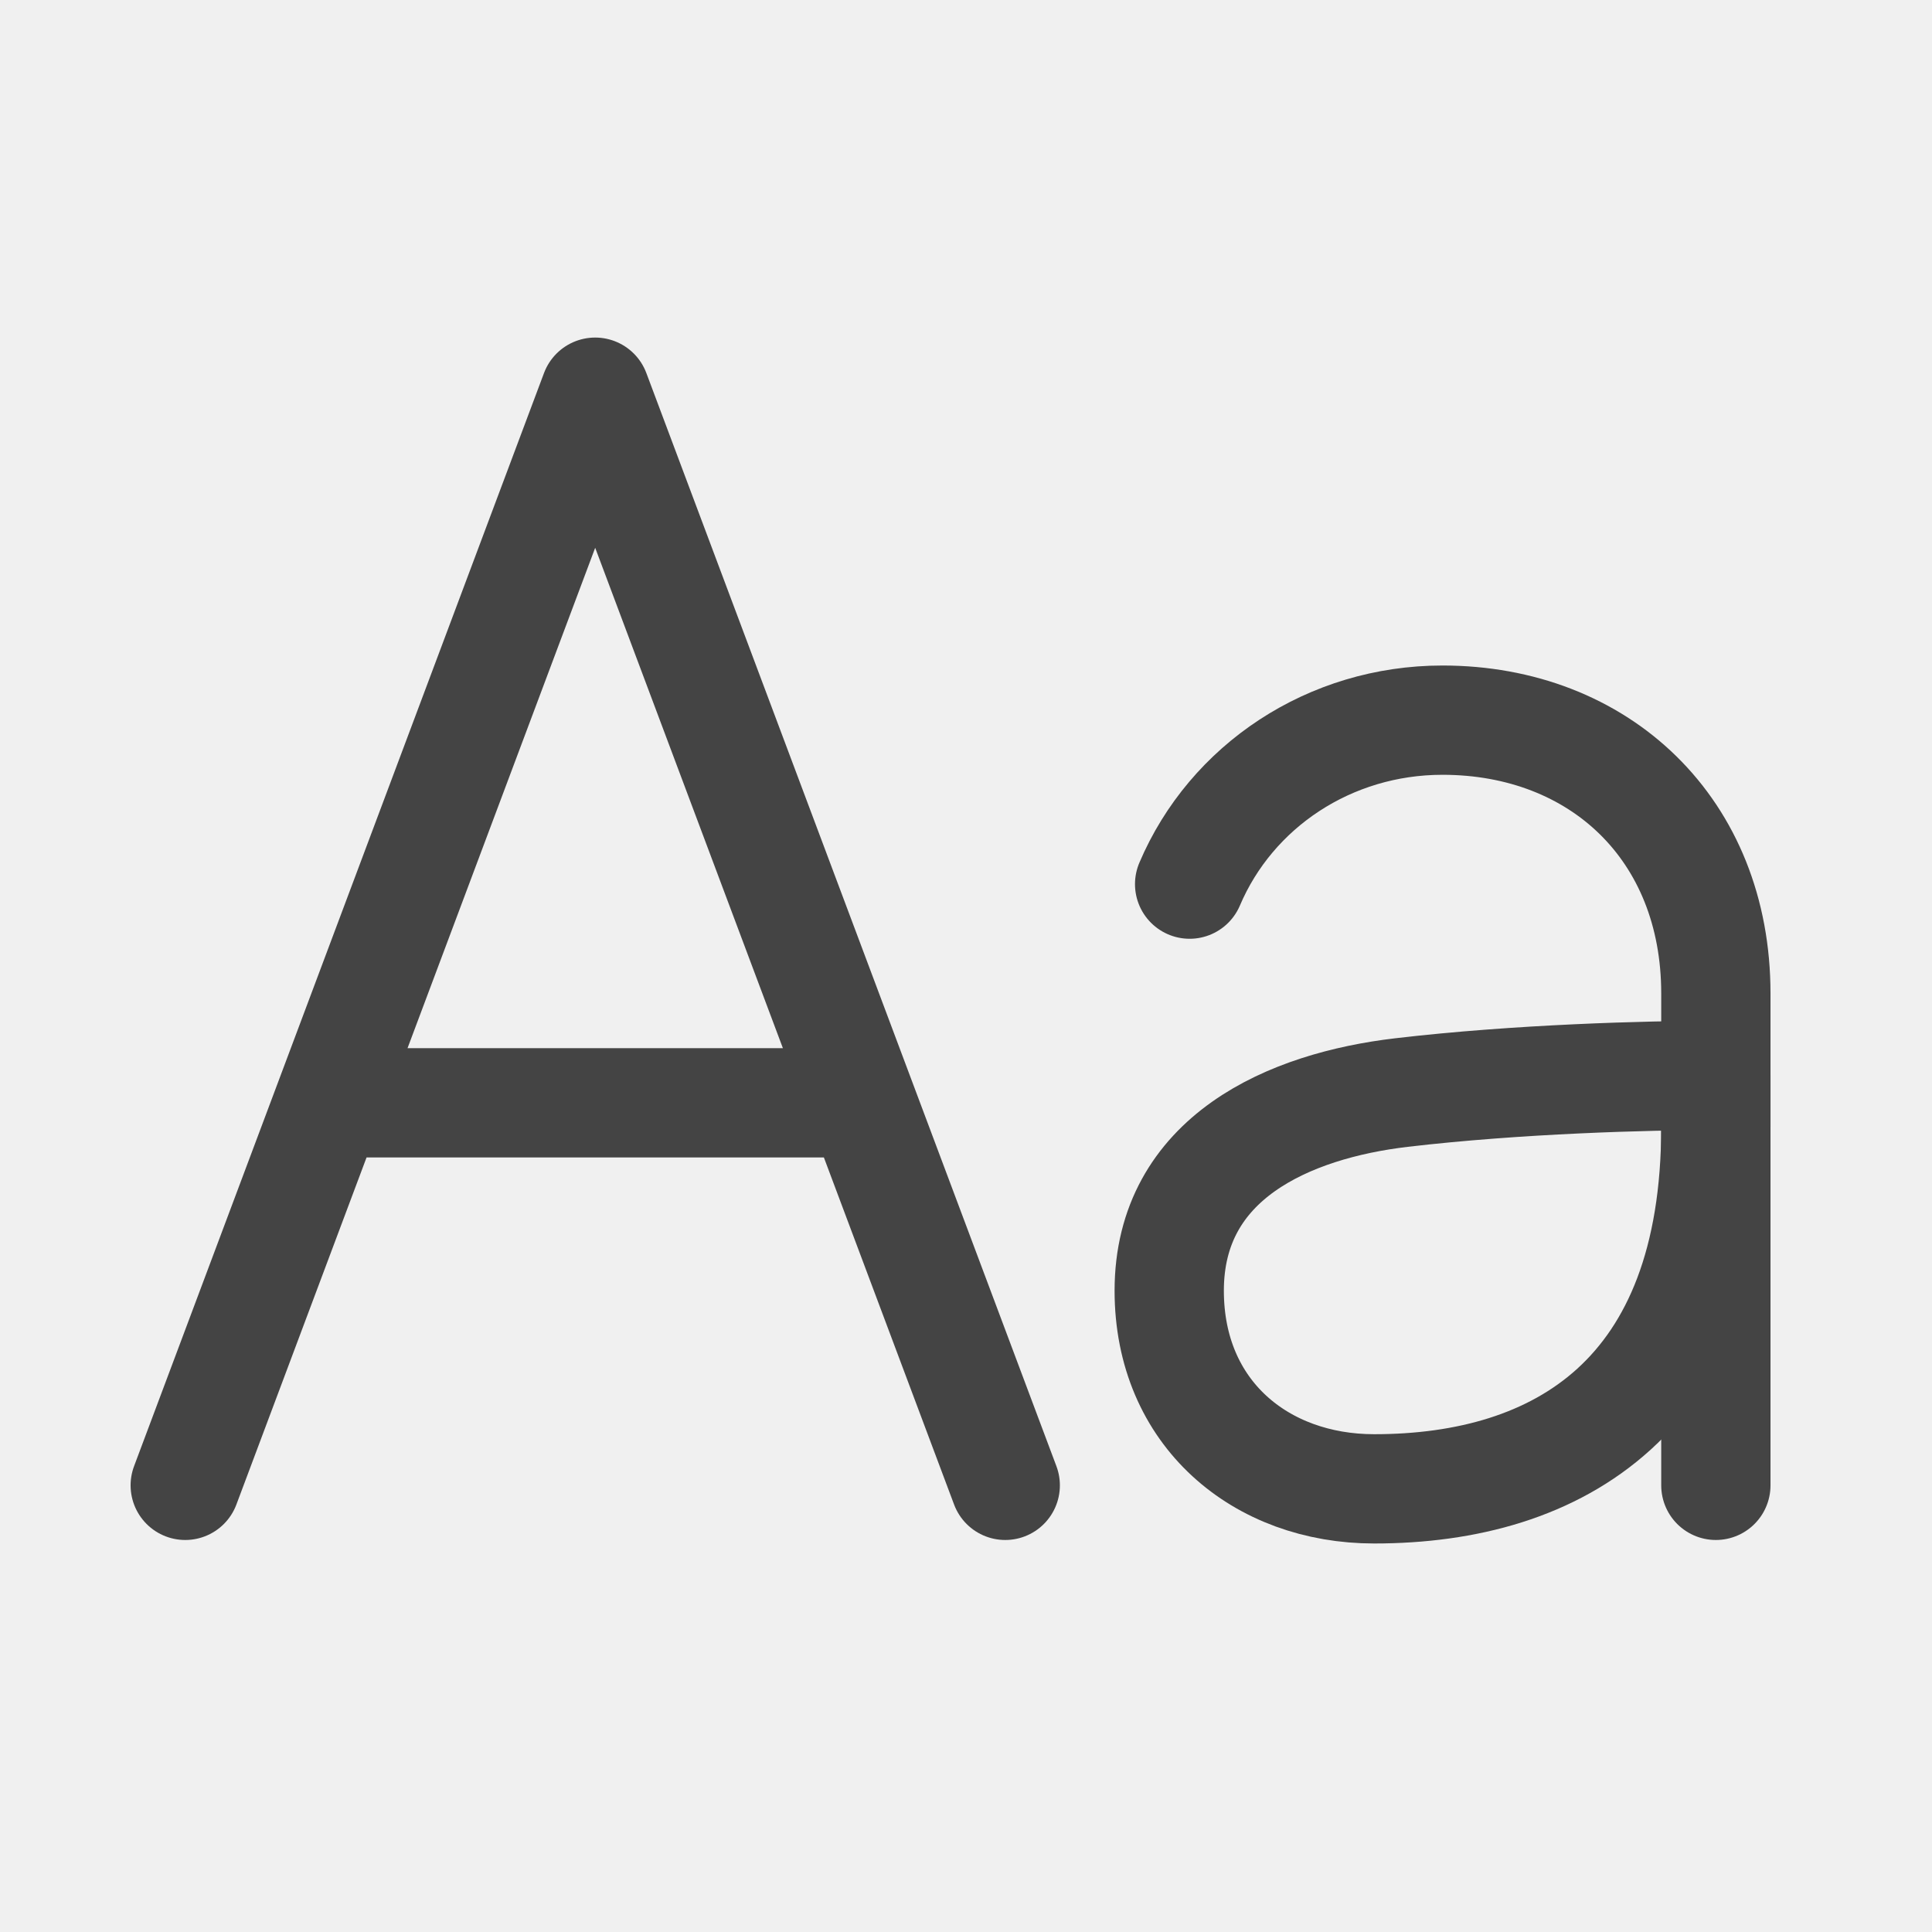
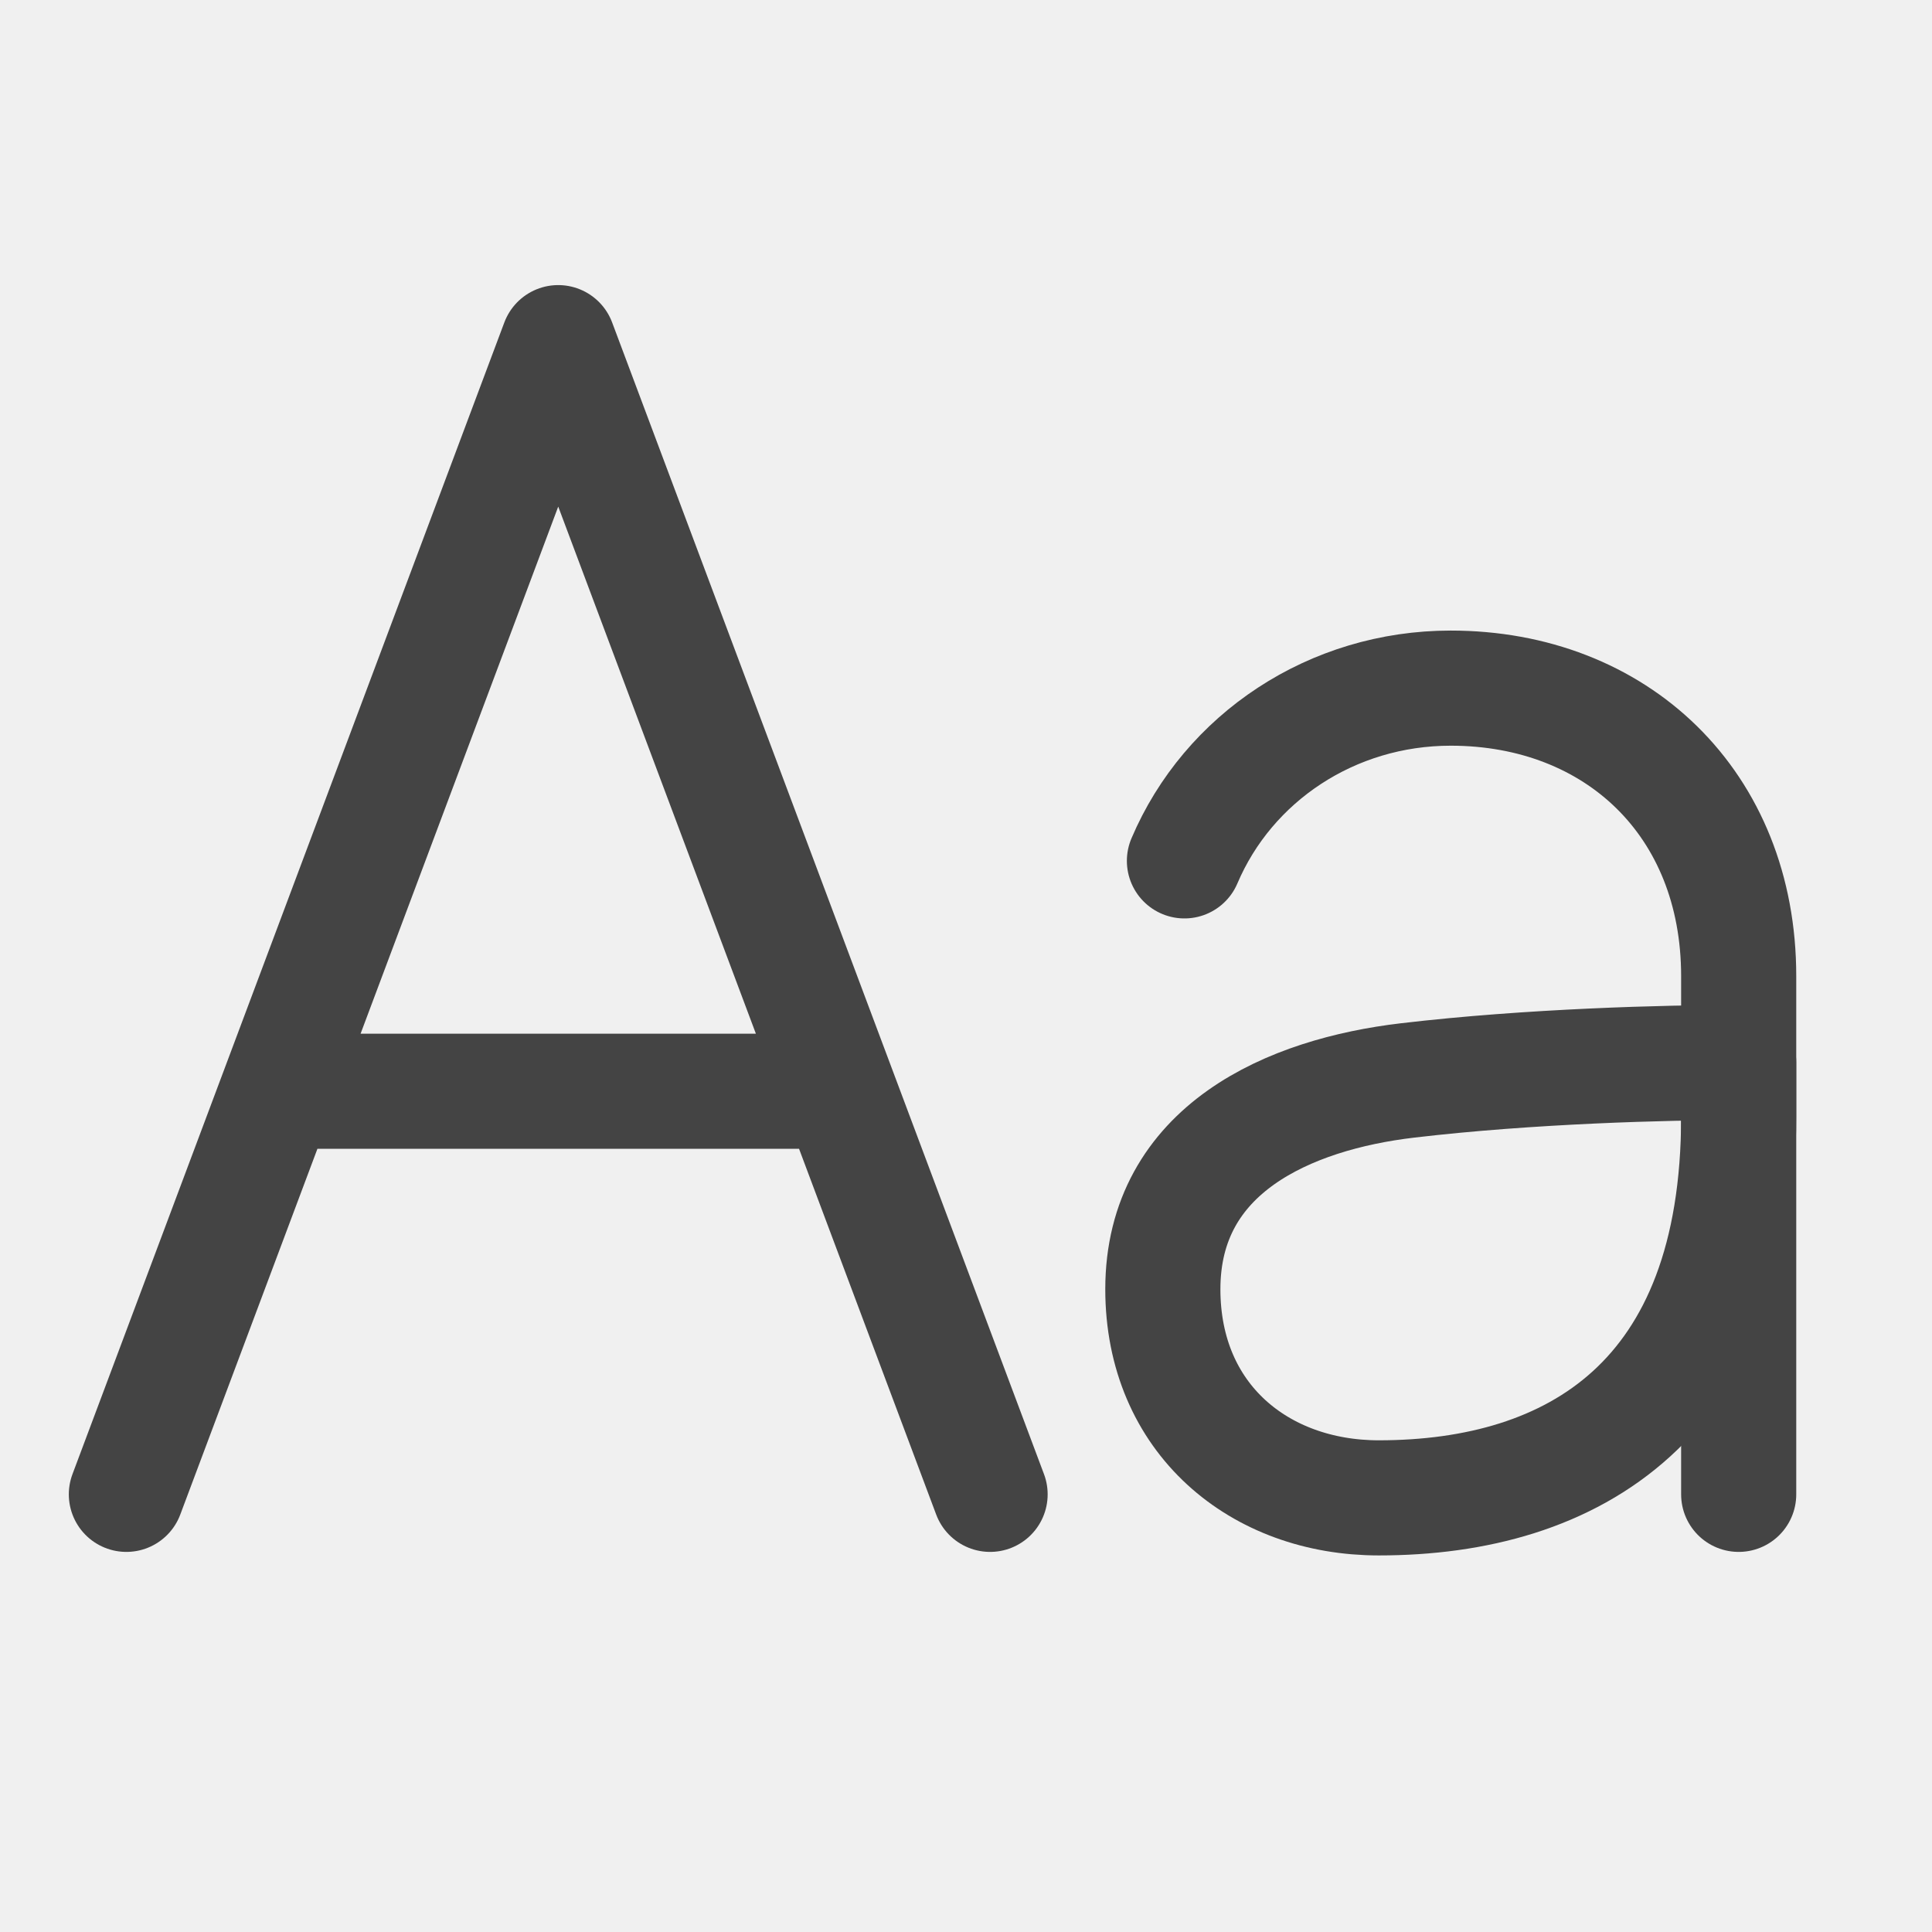
- <svg xmlns="http://www.w3.org/2000/svg" className="ql-fill ql-stroke" width="16" height="16" viewBox="0 0 16 16" fill="none">
-   <path className="ql-stroke" d="M1.534 12.301L4.929 3.248L8.325 12.301M7.136 9.133H2.722M9.852 7.322C10.197 6.51 11.012 5.964 11.946 5.964C13.248 5.964 14.21 6.869 14.21 8.227V12.301" stroke="#444444" stroke-width="0.905" stroke-linecap="round" stroke-linejoin="round" />
-   <path className="ql-stroke" d="M9.683 10.689C9.683 11.707 10.443 12.33 11.38 12.33C12.908 12.33 14.21 11.566 14.21 9.331V8.906C13.644 8.906 12.569 8.935 11.607 9.048C10.679 9.157 9.683 9.585 9.683 10.689Z" stroke="#444444" stroke-width="0.905" stroke-linecap="round" stroke-linejoin="round" />
+ <svg xmlns="http://www.w3.org/2000/svg" width="17" height="17" viewBox="0 0 17 17" fill="none">
+   <g clip-path="url(#clip0_2612_154633)">
+     <path d="M1.112 13.149L4.912 3.015L8.712 13.149M7.382 9.602H2.442M10.422 7.575C10.808 6.667 11.72 6.055 12.765 6.055C14.222 6.055 15.299 7.069 15.299 8.589V13.149" stroke="#444444" stroke-width="1.013" stroke-linecap="round" stroke-linejoin="round" />
+     <path d="M10.232 11.344C10.232 12.484 11.082 13.18 12.132 13.18C13.842 13.18 15.299 12.325 15.299 9.824V9.349C14.665 9.349 13.462 9.38 12.385 9.507C11.348 9.629 10.232 10.109 10.232 11.344Z" stroke="#444444" stroke-width="1.013" stroke-linecap="round" stroke-linejoin="round" />
+   </g>
+   <defs>
+     <clipPath id="clip0_2612_154633">
+       <rect width="16.213" height="16.213" fill="white" transform="translate(0.0996094 -0.00878906)" />
+     </clipPath>
+   </defs>
</svg>
